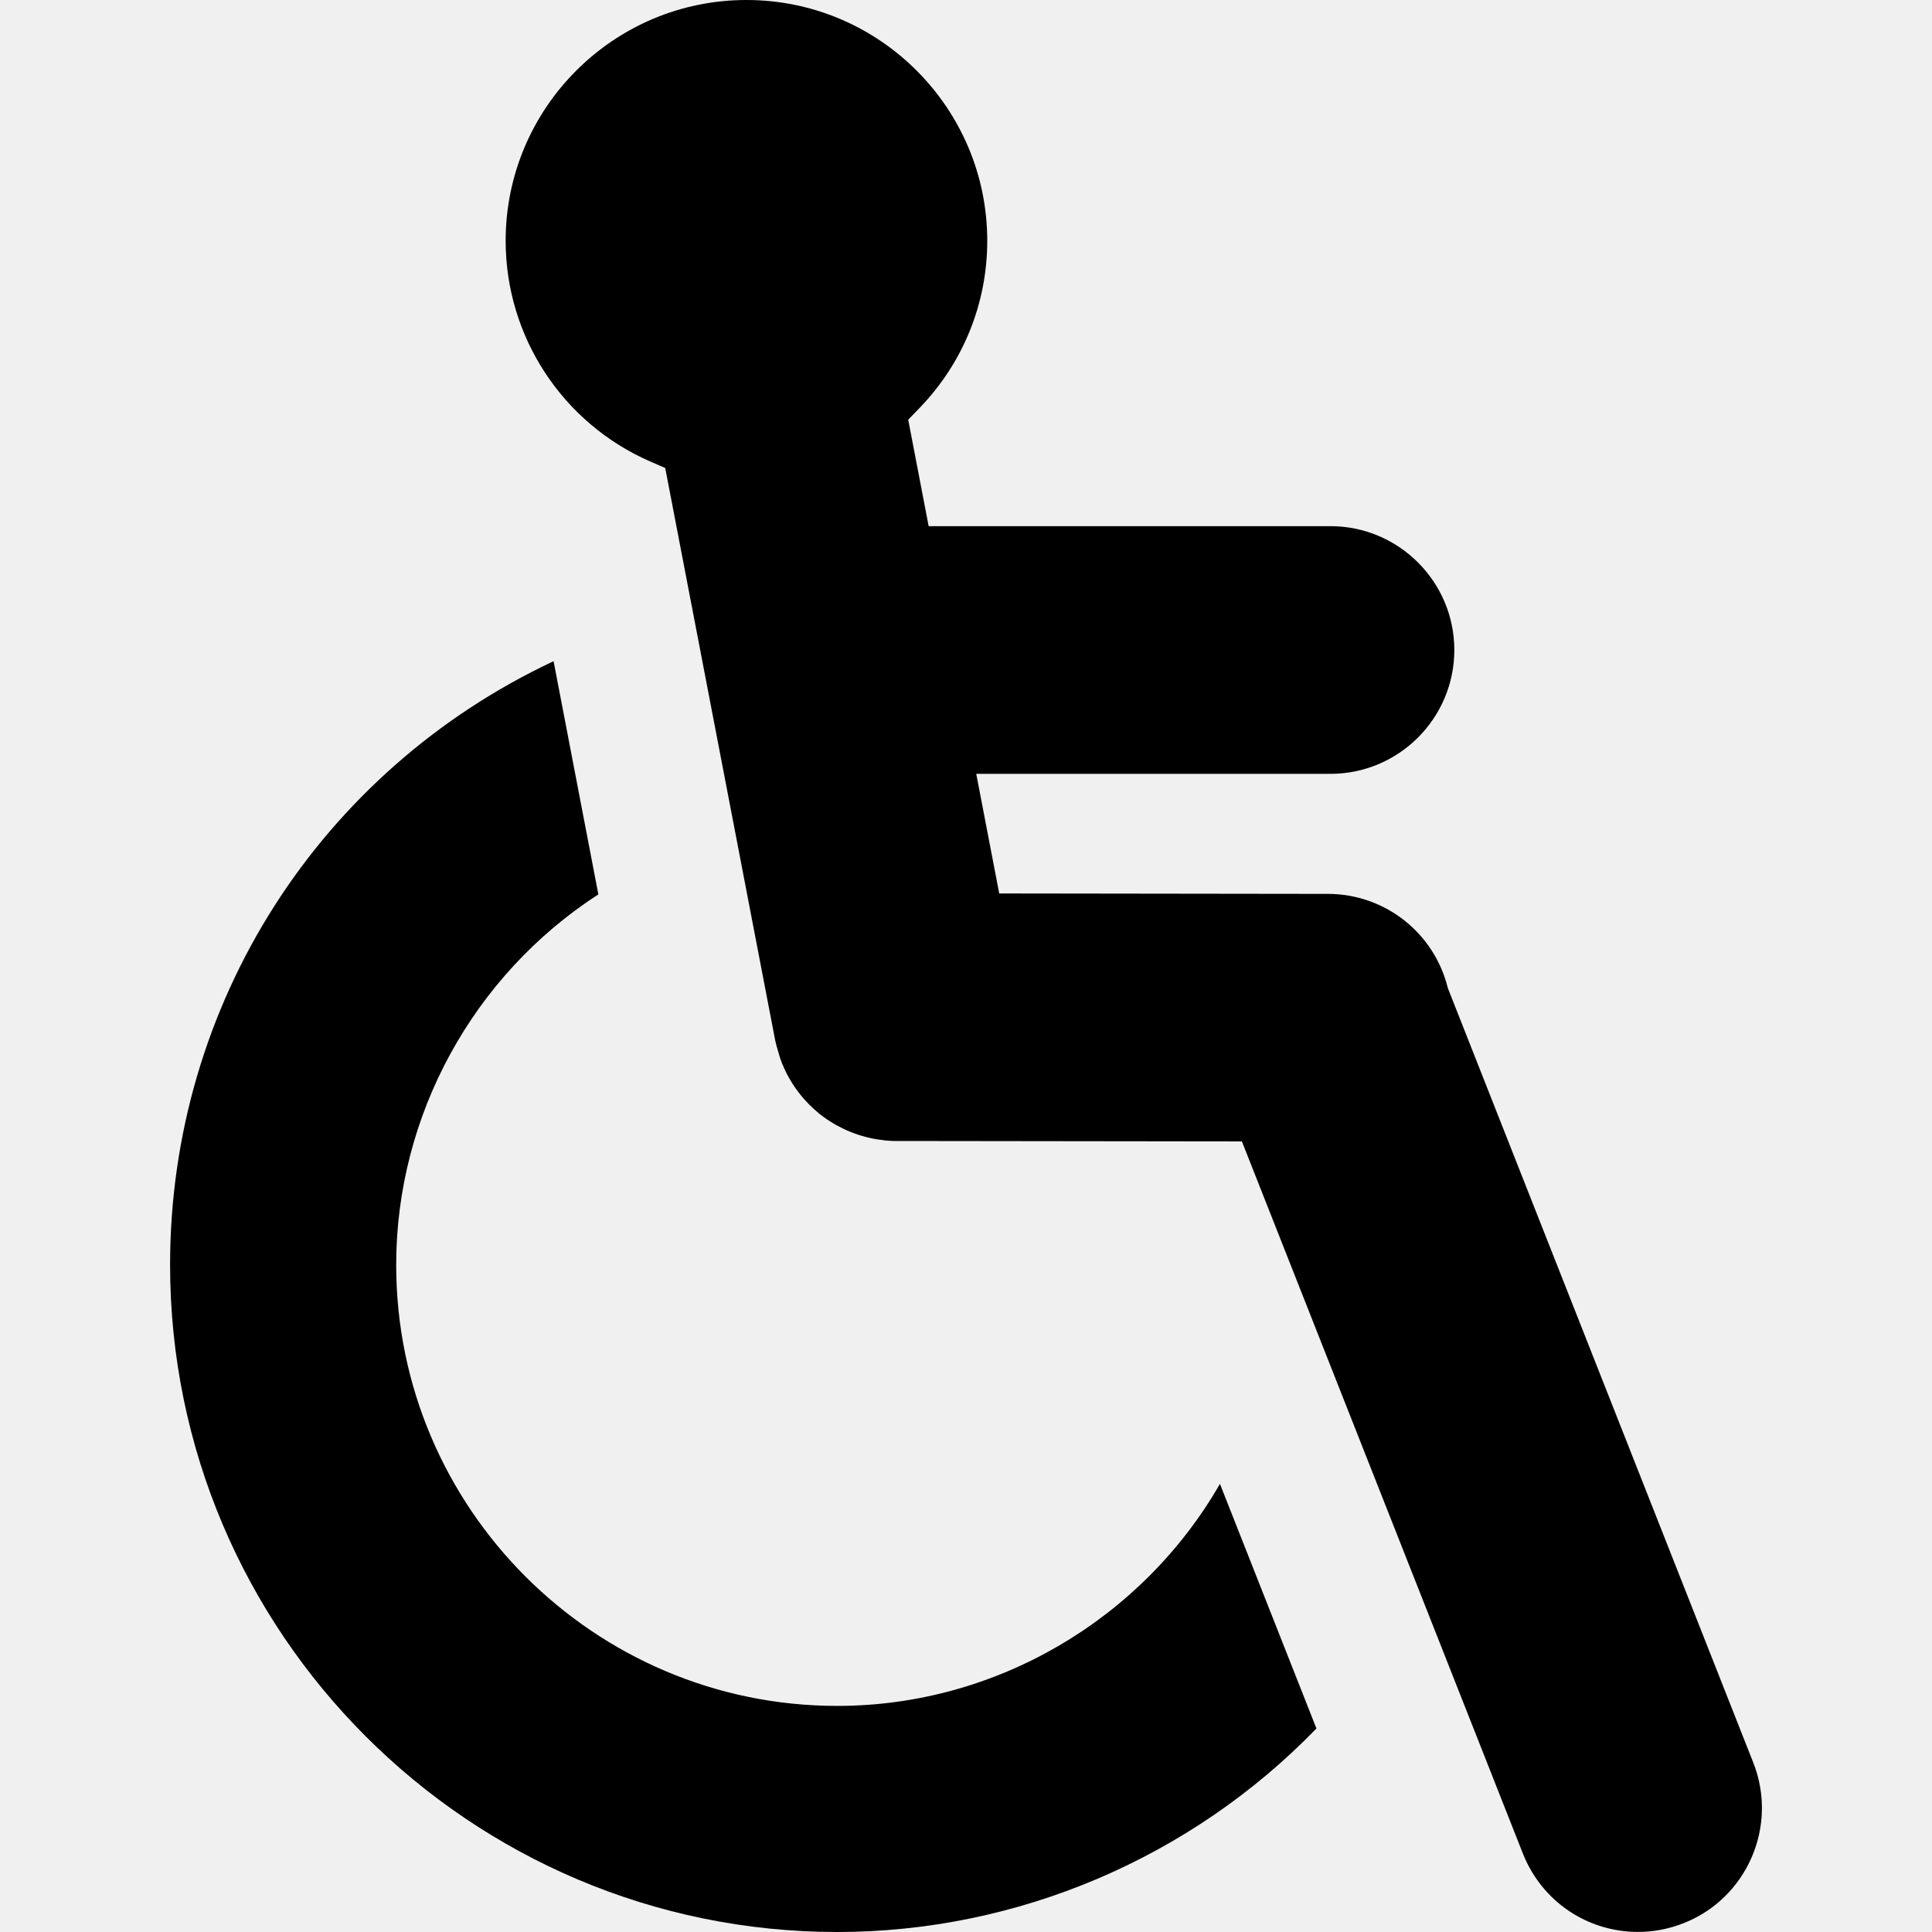
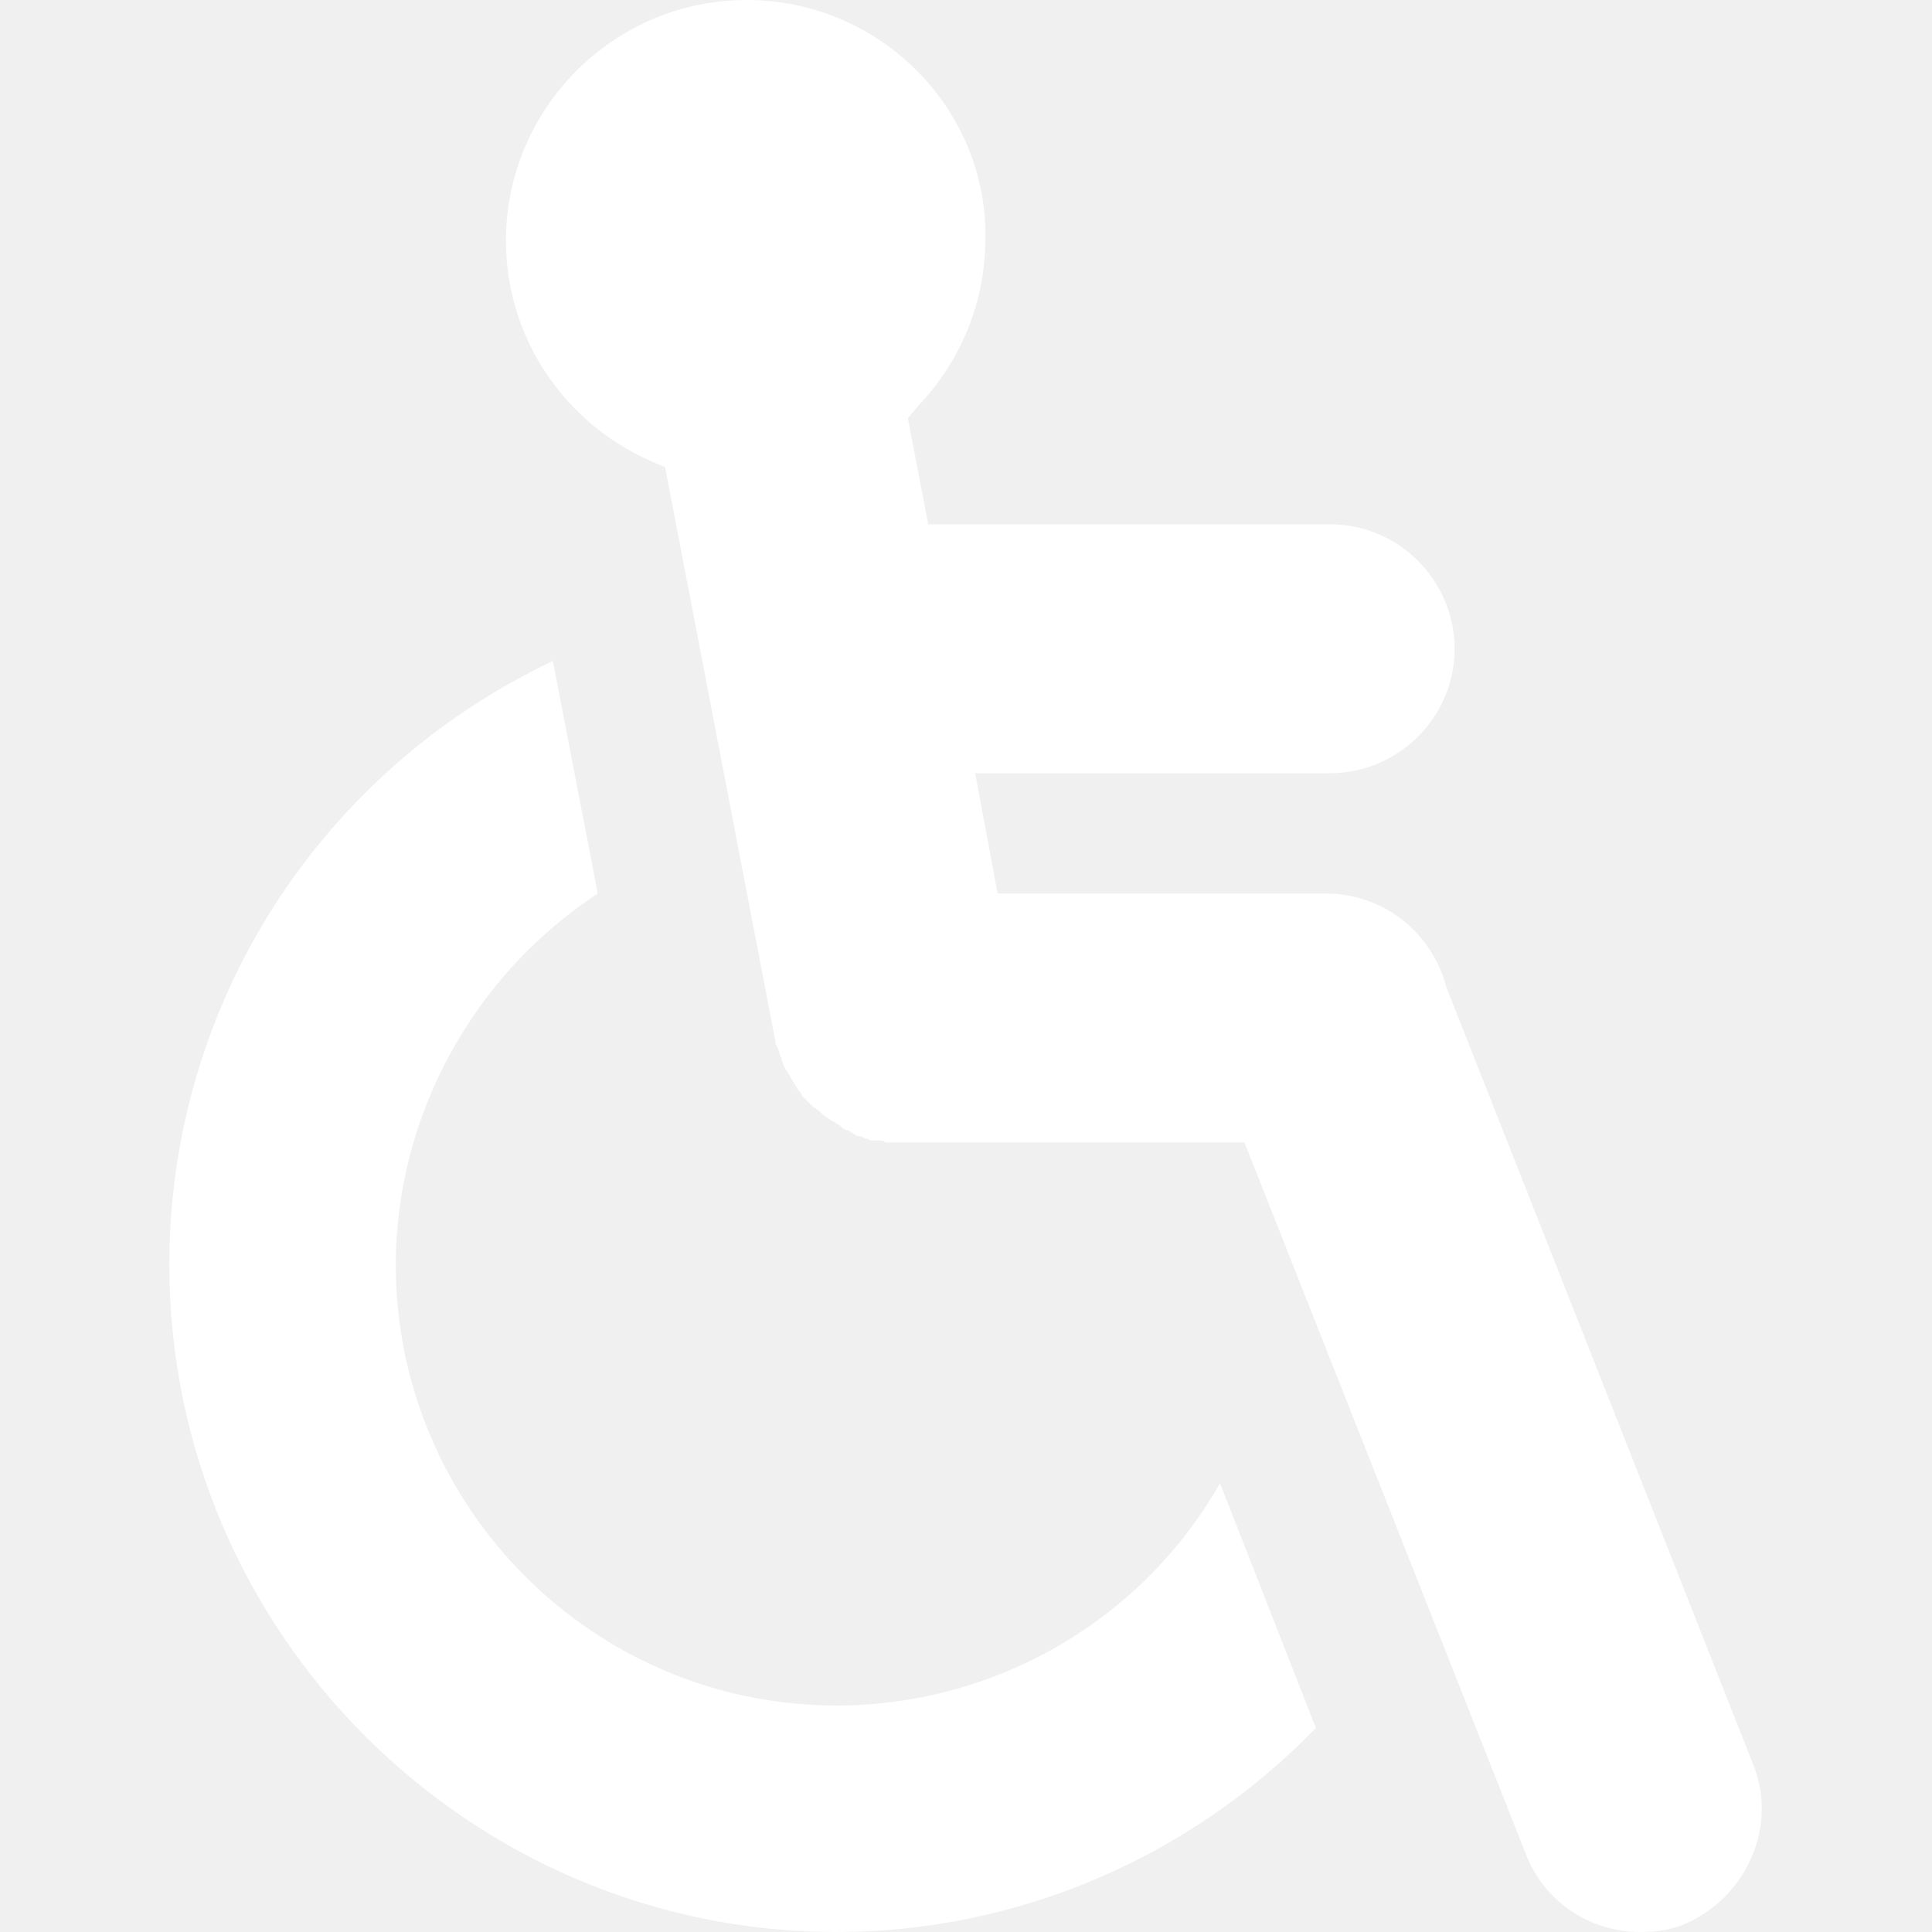
- <svg xmlns="http://www.w3.org/2000/svg" version="1.1" id="Capa_1" x="0px" y="0px" width="94.691px" height="94.691px" viewBox="0 0 94.691 94.691" style="enable-background:new 0 0 94.691 94.691;" xml:space="preserve">
-   <g>
-     <g>
-       <g>
-         <path d="M41.035,83.61c-11.92,0-21.617-9.697-21.617-21.617c0-7.323,3.771-14.187,9.909-18.158l-2.195-11.429     C15.655,37.799,8.336,49.221,8.336,61.992c0,18.029,14.669,32.699,32.699,32.699c8.829,0,17.336-3.624,23.486-9.975     l-4.729-11.988C55.979,79.355,48.826,83.61,41.035,83.61z" />
-       </g>
-       <path d="M85.932,86.391L70.962,48.43c-0.666-2.715-3.084-4.615-5.88-4.619L48.974,43.79l-1.126-5.862h17.359    c3.349,0,6.072-2.723,6.072-6.069c0-3.348-2.725-6.071-6.072-6.071H45.515l-1.002-5.218l0.543-0.561    c2.148-2.218,3.331-5.133,3.331-8.207C48.387,5.294,43.093,0,36.584,0c-6.508,0-11.801,5.294-11.801,11.802    c0,4.695,2.785,8.943,7.096,10.821l0.725,0.315l5.392,28.064c0.021,0.098,0.041,0.174,0.062,0.252l0.176,0.606    c0.031,0.087,0.063,0.18,0.099,0.269l0.088,0.201c0.055,0.121,0.104,0.227,0.157,0.329l0.099,0.179    c0.06,0.105,0.125,0.215,0.193,0.319l0.102,0.153c0.074,0.106,0.154,0.213,0.237,0.316l0.092,0.116    c0.093,0.11,0.19,0.216,0.289,0.319l0.077,0.08c0.133,0.135,0.253,0.242,0.376,0.346l0.091,0.081    c0.106,0.086,0.254,0.196,0.406,0.301l0.151,0.095c0.095,0.061,0.201,0.129,0.314,0.19l0.131,0.067    c0.171,0.086,0.271,0.138,0.374,0.184l0.181,0.074c0.139,0.055,0.242,0.094,0.348,0.129l0.207,0.064    c0.123,0.037,0.246,0.066,0.37,0.096l0.185,0.041c0.143,0.027,0.294,0.05,0.446,0.066l0.118,0.018    c0.168,0.017,0.351,0.029,0.536,0.031l0.086-0.002l16.881,0.021l13.771,34.9c0.922,2.334,3.14,3.844,5.649,3.844    c0.759,0,1.509-0.145,2.228-0.428C85.627,93.036,87.16,89.504,85.932,86.391z" />
-     </g>
-   </g>
-   <g>
- </g>
-   <g>
- </g>
-   <g>
- </g>
-   <g>
- </g>
-   <g>
- </g>
-   <g>
- </g>
-   <g>
- </g>
-   <g>
- </g>
-   <g>
- </g>
-   <g>
- </g>
-   <g>
- </g>
-   <g>
- </g>
-   <g>
- </g>
-   <g>
- </g>
-   <g>
- </g>
+ <svg xmlns="http://www.w3.org/2000/svg" version="1.1" id="Capa_1" x="0px" y="0px" viewBox="0 0 94.7 94.7" style="enable-background:new 0 0 94.7 94.7;" xml:space="preserve">
+   <style type="text/css">
+ 	.st0{fill:#FFFFFF;}
+ </style>
+   <path class="st0" d="M41,83.6c-11.9,0-21.6-9.7-21.6-21.6c0-7.3,3.8-14.2,9.9-18.2l-2.2-11.4C15.7,37.8,8.3,49.2,8.3,62  C8.3,80,23,94.7,41,94.7c8.8,0,17.3-3.6,23.5-10l-4.7-12C56,79.4,48.8,83.6,41,83.6z" />
+   <path class="st0" d="M85.9,86.4l-15-38c-0.7-2.7-3.1-4.6-5.9-4.6l-16.1,0l-1.1-5.9h17.4c3.3,0,6.1-2.7,6.1-6.1  c0-3.3-2.7-6.1-6.1-6.1H45.5l-1-5.2l0.5-0.6c2.1-2.2,3.3-5.1,3.3-8.2C48.4,5.3,43.1,0,36.6,0c-6.5,0-11.8,5.3-11.8,11.8  c0,4.7,2.8,8.9,7.1,10.8l0.7,0.3L38,51c0,0.1,0,0.2,0.1,0.3l0.2,0.6c0,0.1,0.1,0.2,0.1,0.3l0.1,0.2c0.1,0.1,0.1,0.2,0.2,0.3l0.1,0.2  c0.1,0.1,0.1,0.2,0.2,0.3l0.1,0.2c0.1,0.1,0.2,0.2,0.2,0.3l0.1,0.1c0.1,0.1,0.2,0.2,0.3,0.3l0.1,0.1c0.1,0.1,0.3,0.2,0.4,0.3  l0.1,0.1c0.1,0.1,0.3,0.2,0.4,0.3l0.2,0.1c0.1,0.1,0.2,0.1,0.3,0.2l0.1,0.1c0.2,0.1,0.3,0.1,0.4,0.2l0.2,0.1  c0.1,0.1,0.2,0.1,0.3,0.1l0.2,0.1c0.1,0,0.2,0.1,0.4,0.1l0.2,0c0.1,0,0.3,0,0.4,0.1l0.1,0c0.2,0,0.4,0,0.5,0l0.1,0l16.9,0l13.8,34.9  c0.9,2.3,3.1,3.8,5.6,3.8c0.8,0,1.5-0.1,2.2-0.4C85.6,93,87.2,89.5,85.9,86.4z" />
</svg>
